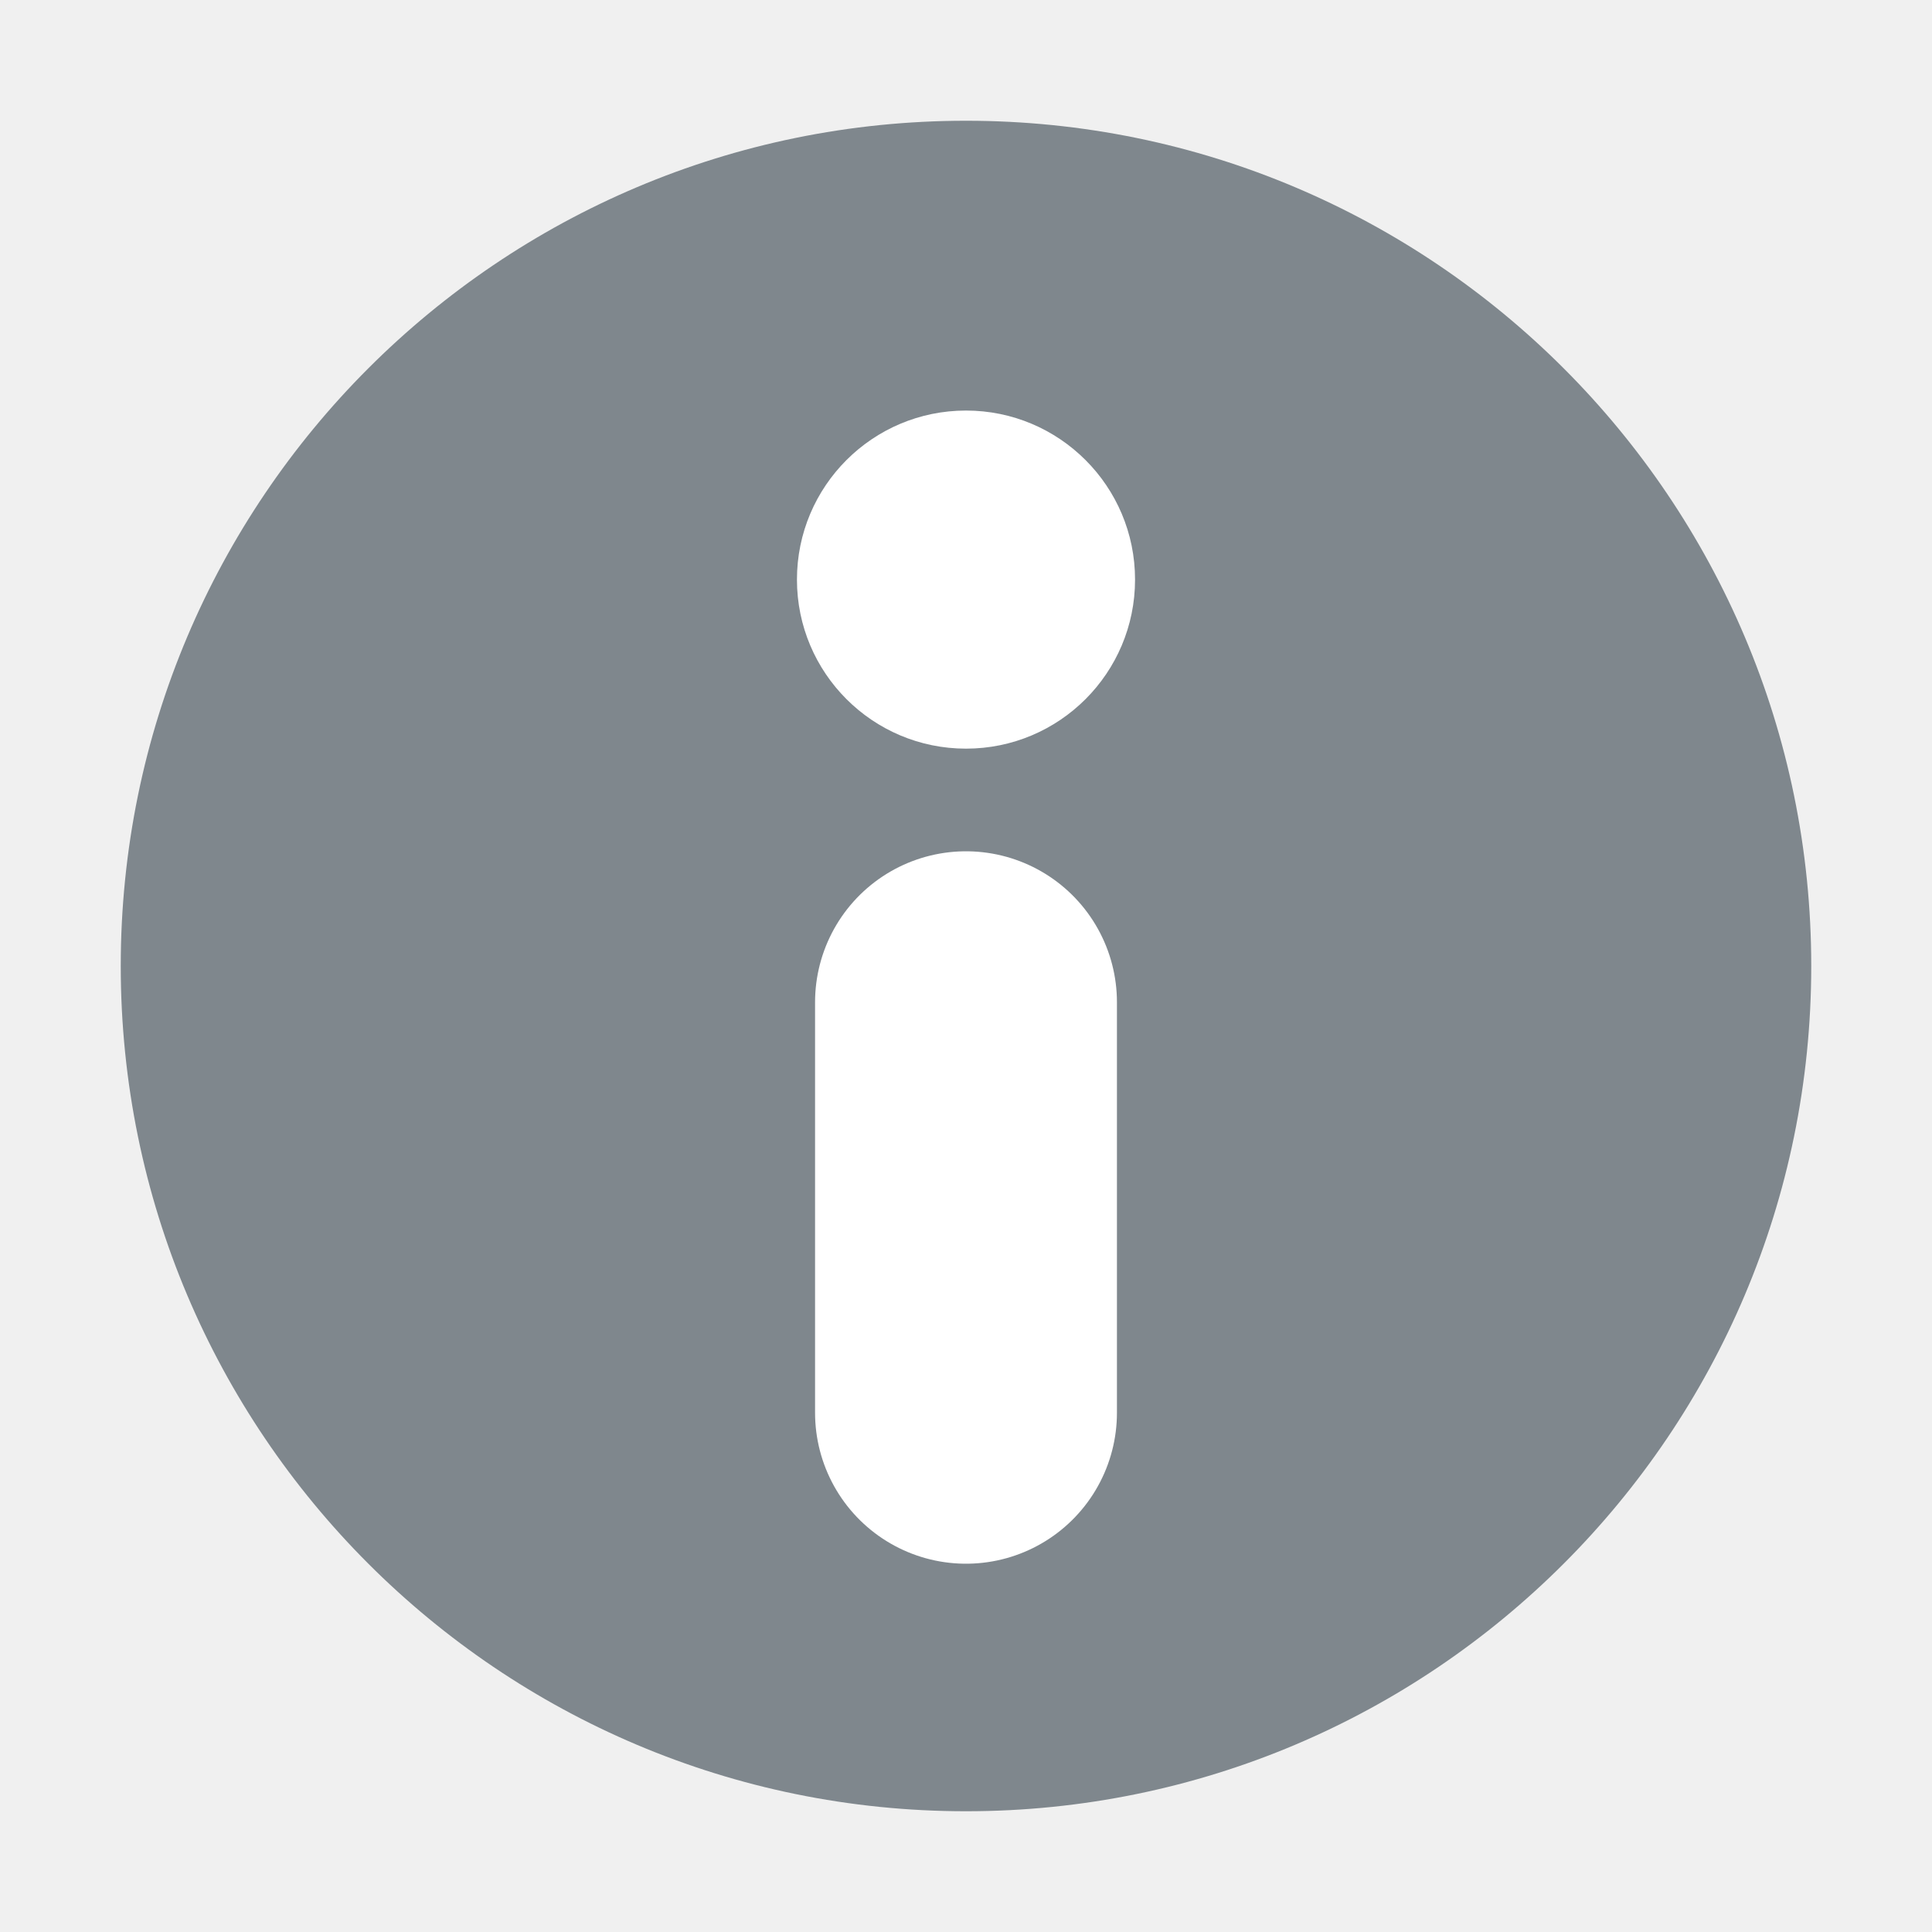
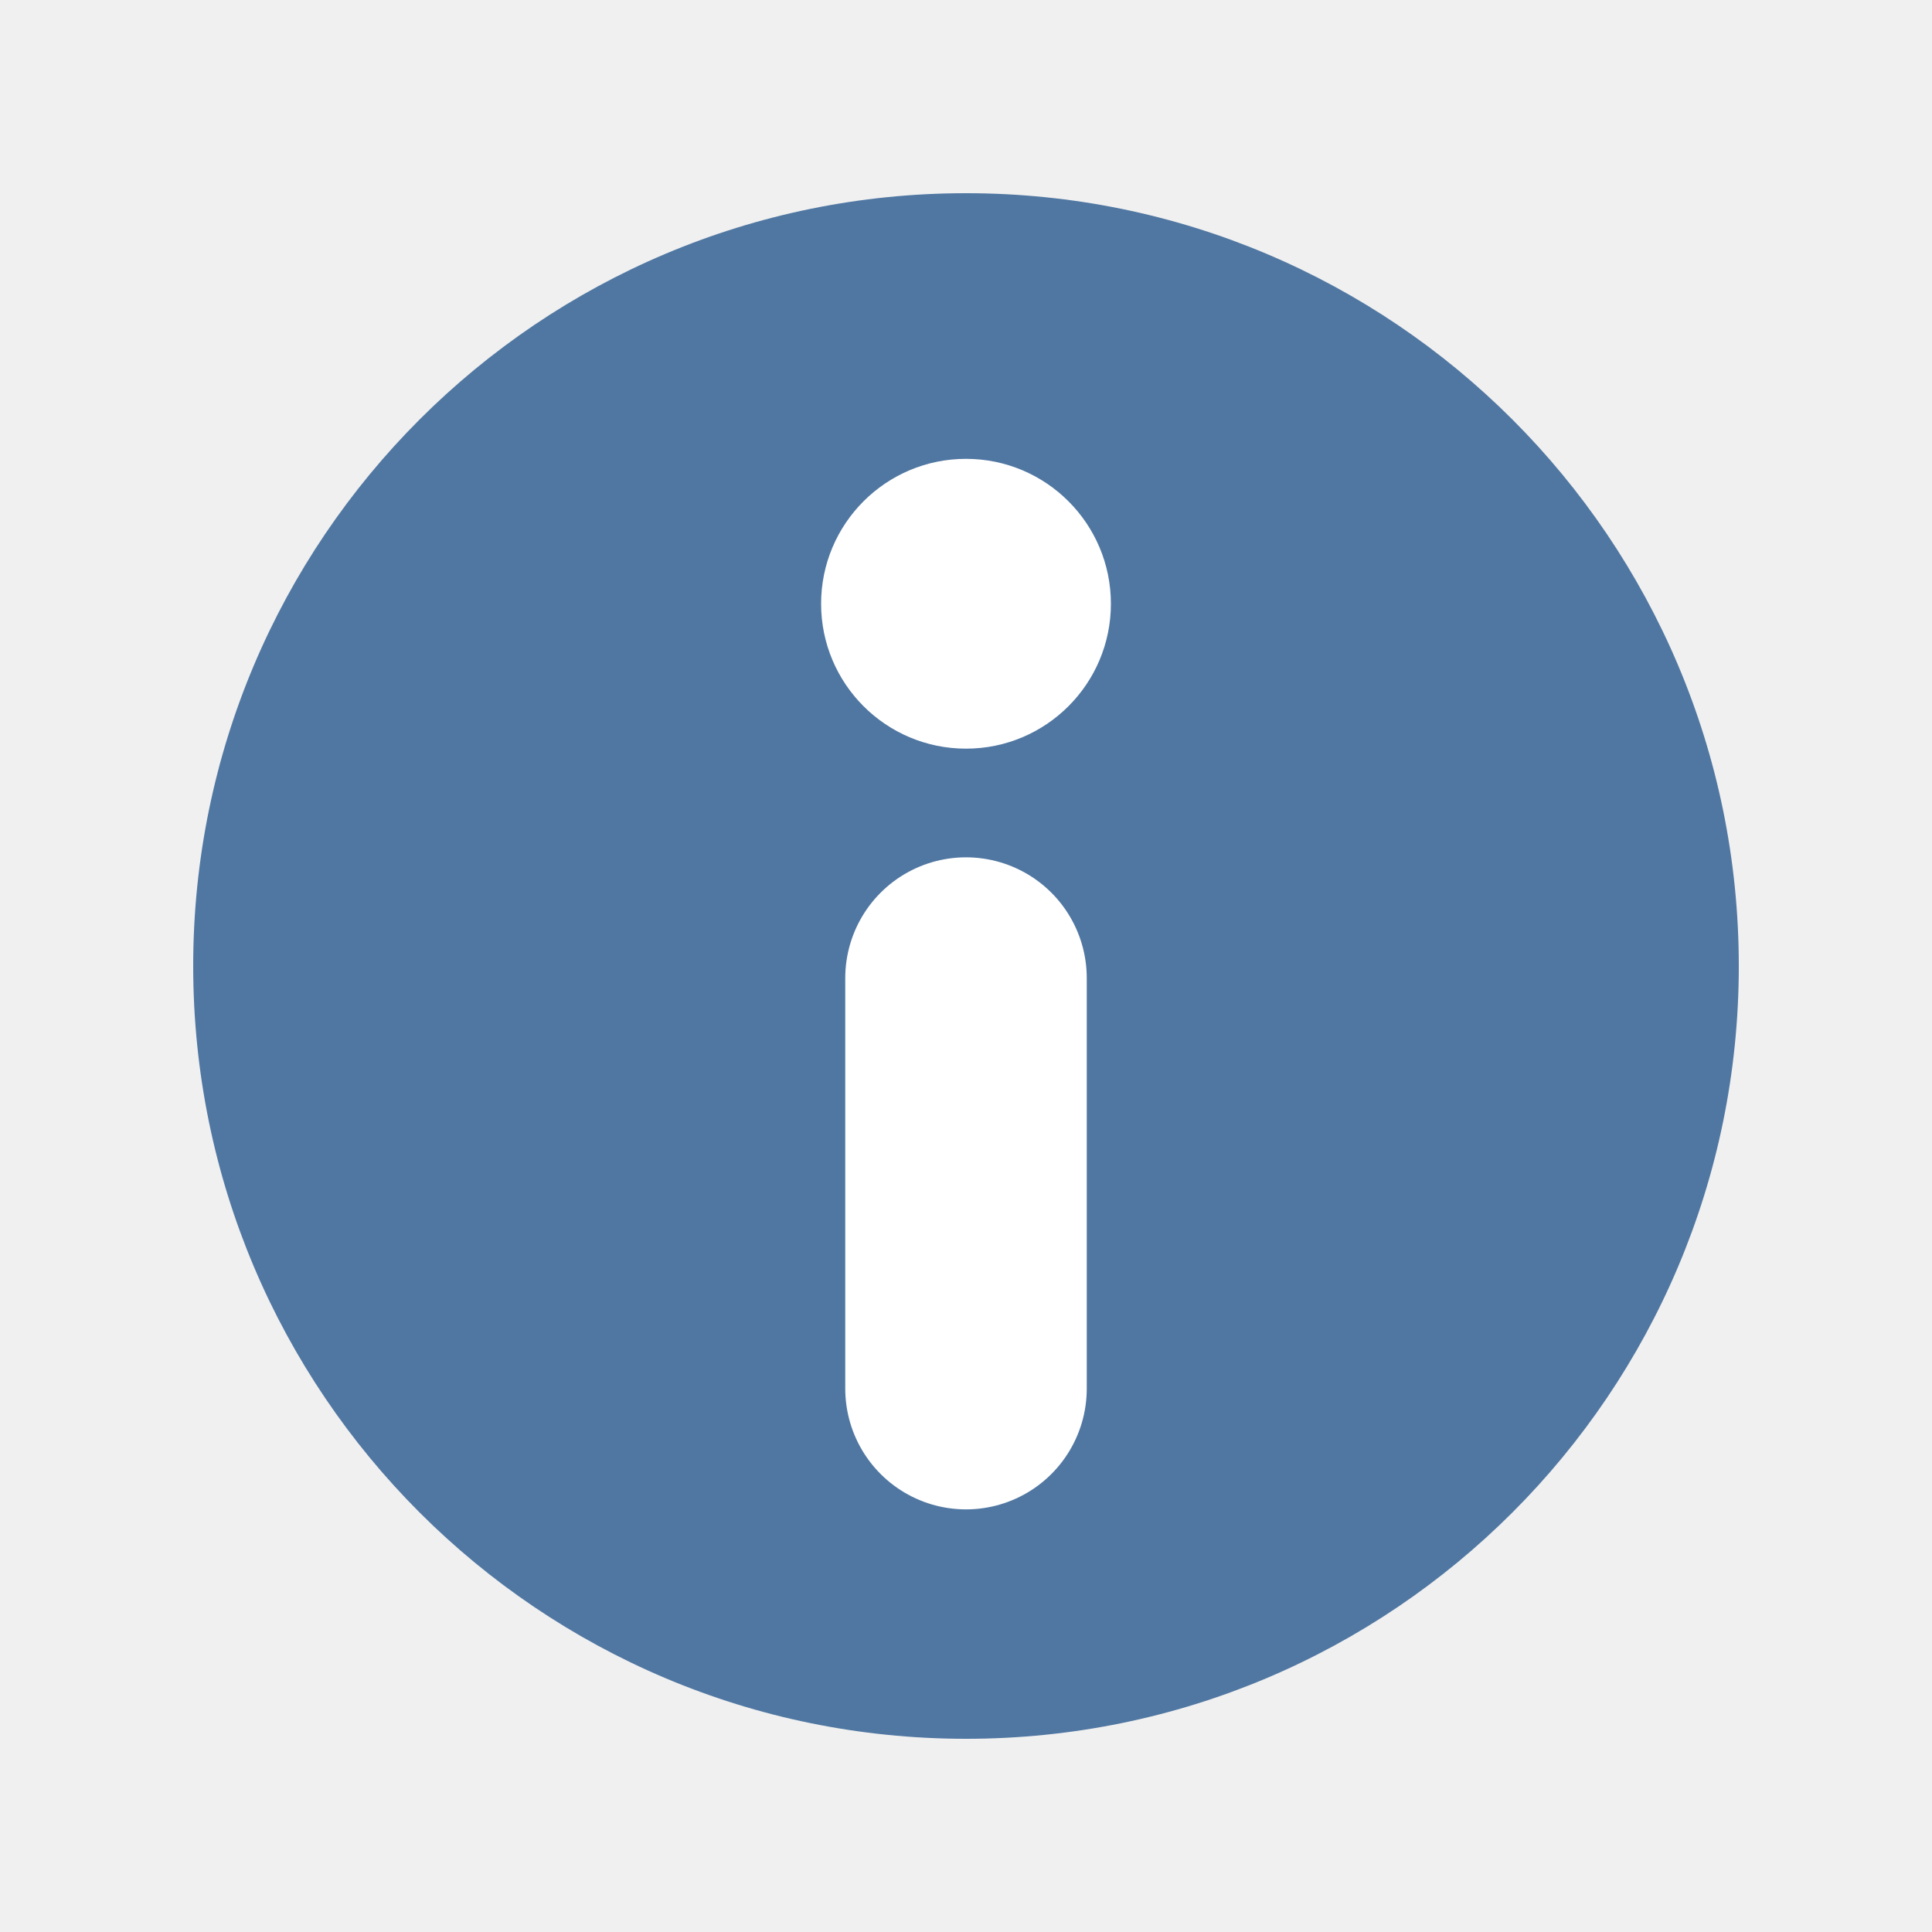
<svg xmlns="http://www.w3.org/2000/svg" version="1.1" id="Ebene_1" x="0px" y="0px" width="16px" height="16px" viewBox="0 0 16 16" style="enable-background:new 0 0 16 16;" xml:space="preserve">
  <style type="text/css">
- 	.st0{fill:#7f878d;stroke:none;stroke-width:1.5;}
- 	.st1{fill:none;stroke:#ffffff;stroke-width:2.5;stroke-linecap:round;stroke-miterlimit:10;}
- 	.st2{fill:#ffffff;}
+ 	.st0{fill:#5077A2;}
+ 	.st1{fill:none;stroke:#FFFFFF;stroke-width:2;stroke-linecap:round;stroke-miterlimit:10;}
+ 	.st2{fill:#FFFFFF;}
</style>
-   <circle class="st0" cx="8" cy="8" r="7" />
-   <line class="st1" x1="8" y1="8.3" x2="8" y2="11.7" />
-   <circle class="st2" cx="8" cy="4.8" r="1.4" />
+   <circle class="st0" cx="8" cy="8" r="6.4" />
+   <line class="st1" x1="8" y1="8.1" x2="8" y2="11.5" />
+   <circle class="st2" cx="8" cy="5" r="1.2" />
</svg>
